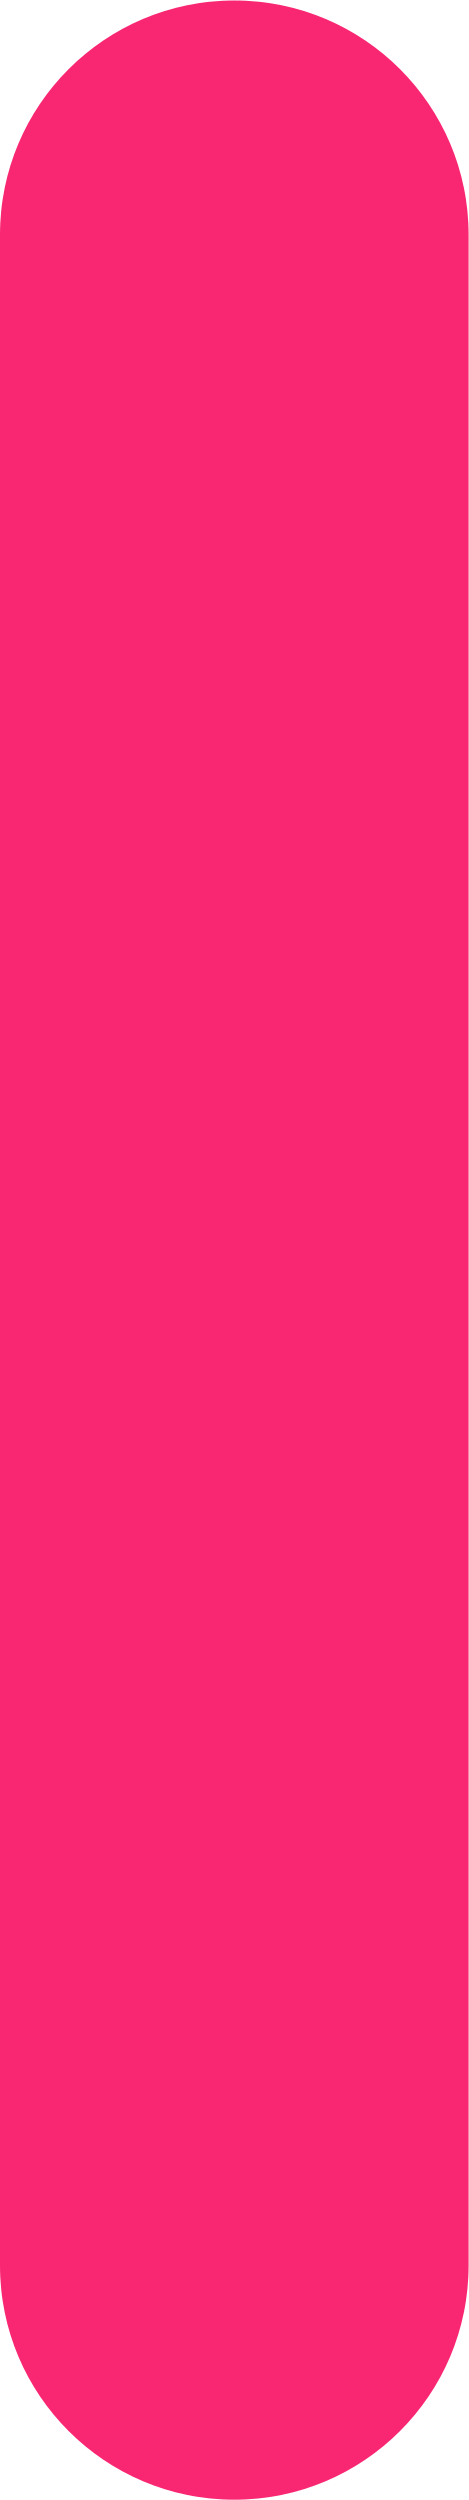
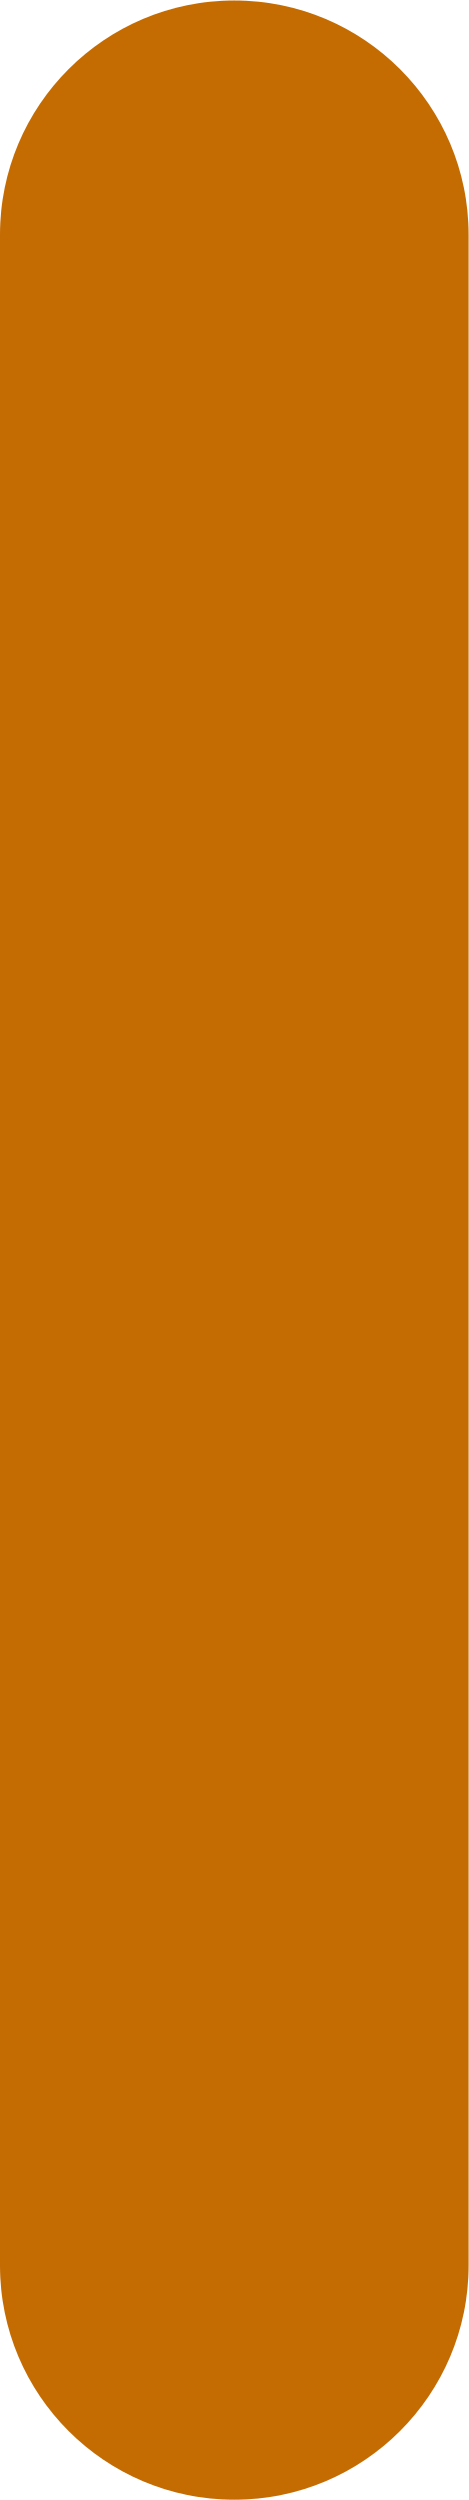
<svg xmlns="http://www.w3.org/2000/svg" xmlns:xlink="http://www.w3.org/1999/xlink" width="3" height="16" viewBox="0 0 0.794 4.233" version="1.1" id="svg1039">
  <defs id="defs1036">
    <linearGradient xlink:href="#color-primary-dark" id="linearGradient1478" x1="115" y1="90" x2="118" y2="90" gradientUnits="userSpaceOnUse" />
    <linearGradient id="color-primary-dark">
-       <stop stop-color="#F92672" offset="1" id="stop14" />
+       <stop stop-color="#C46B02" offset="1" id="stop14" />
    </linearGradient>
  </defs>
  <g id="layer1">
    <g id="selected-line" transform="matrix(0.2645833,0,0,0.2645833,-30.42708,-21.69583)">
-       <rect width="3" height="16" rx="1.5" ry="1.5" fill="#f92672" stroke-linecap="round" stroke-linejoin="round" id="rect2" x="115" y="82" style="fill:url(#linearGradient1478);fill-opacity:1" />
+       <rect width="3" height="16" rx="1.5" ry="1.5" fill="#c46b02" stroke-linecap="round" stroke-linejoin="round" id="rect2" x="115" y="82" style="fill:url(#linearGradient1478);fill-opacity:1" />
    </g>
  </g>
</svg>
